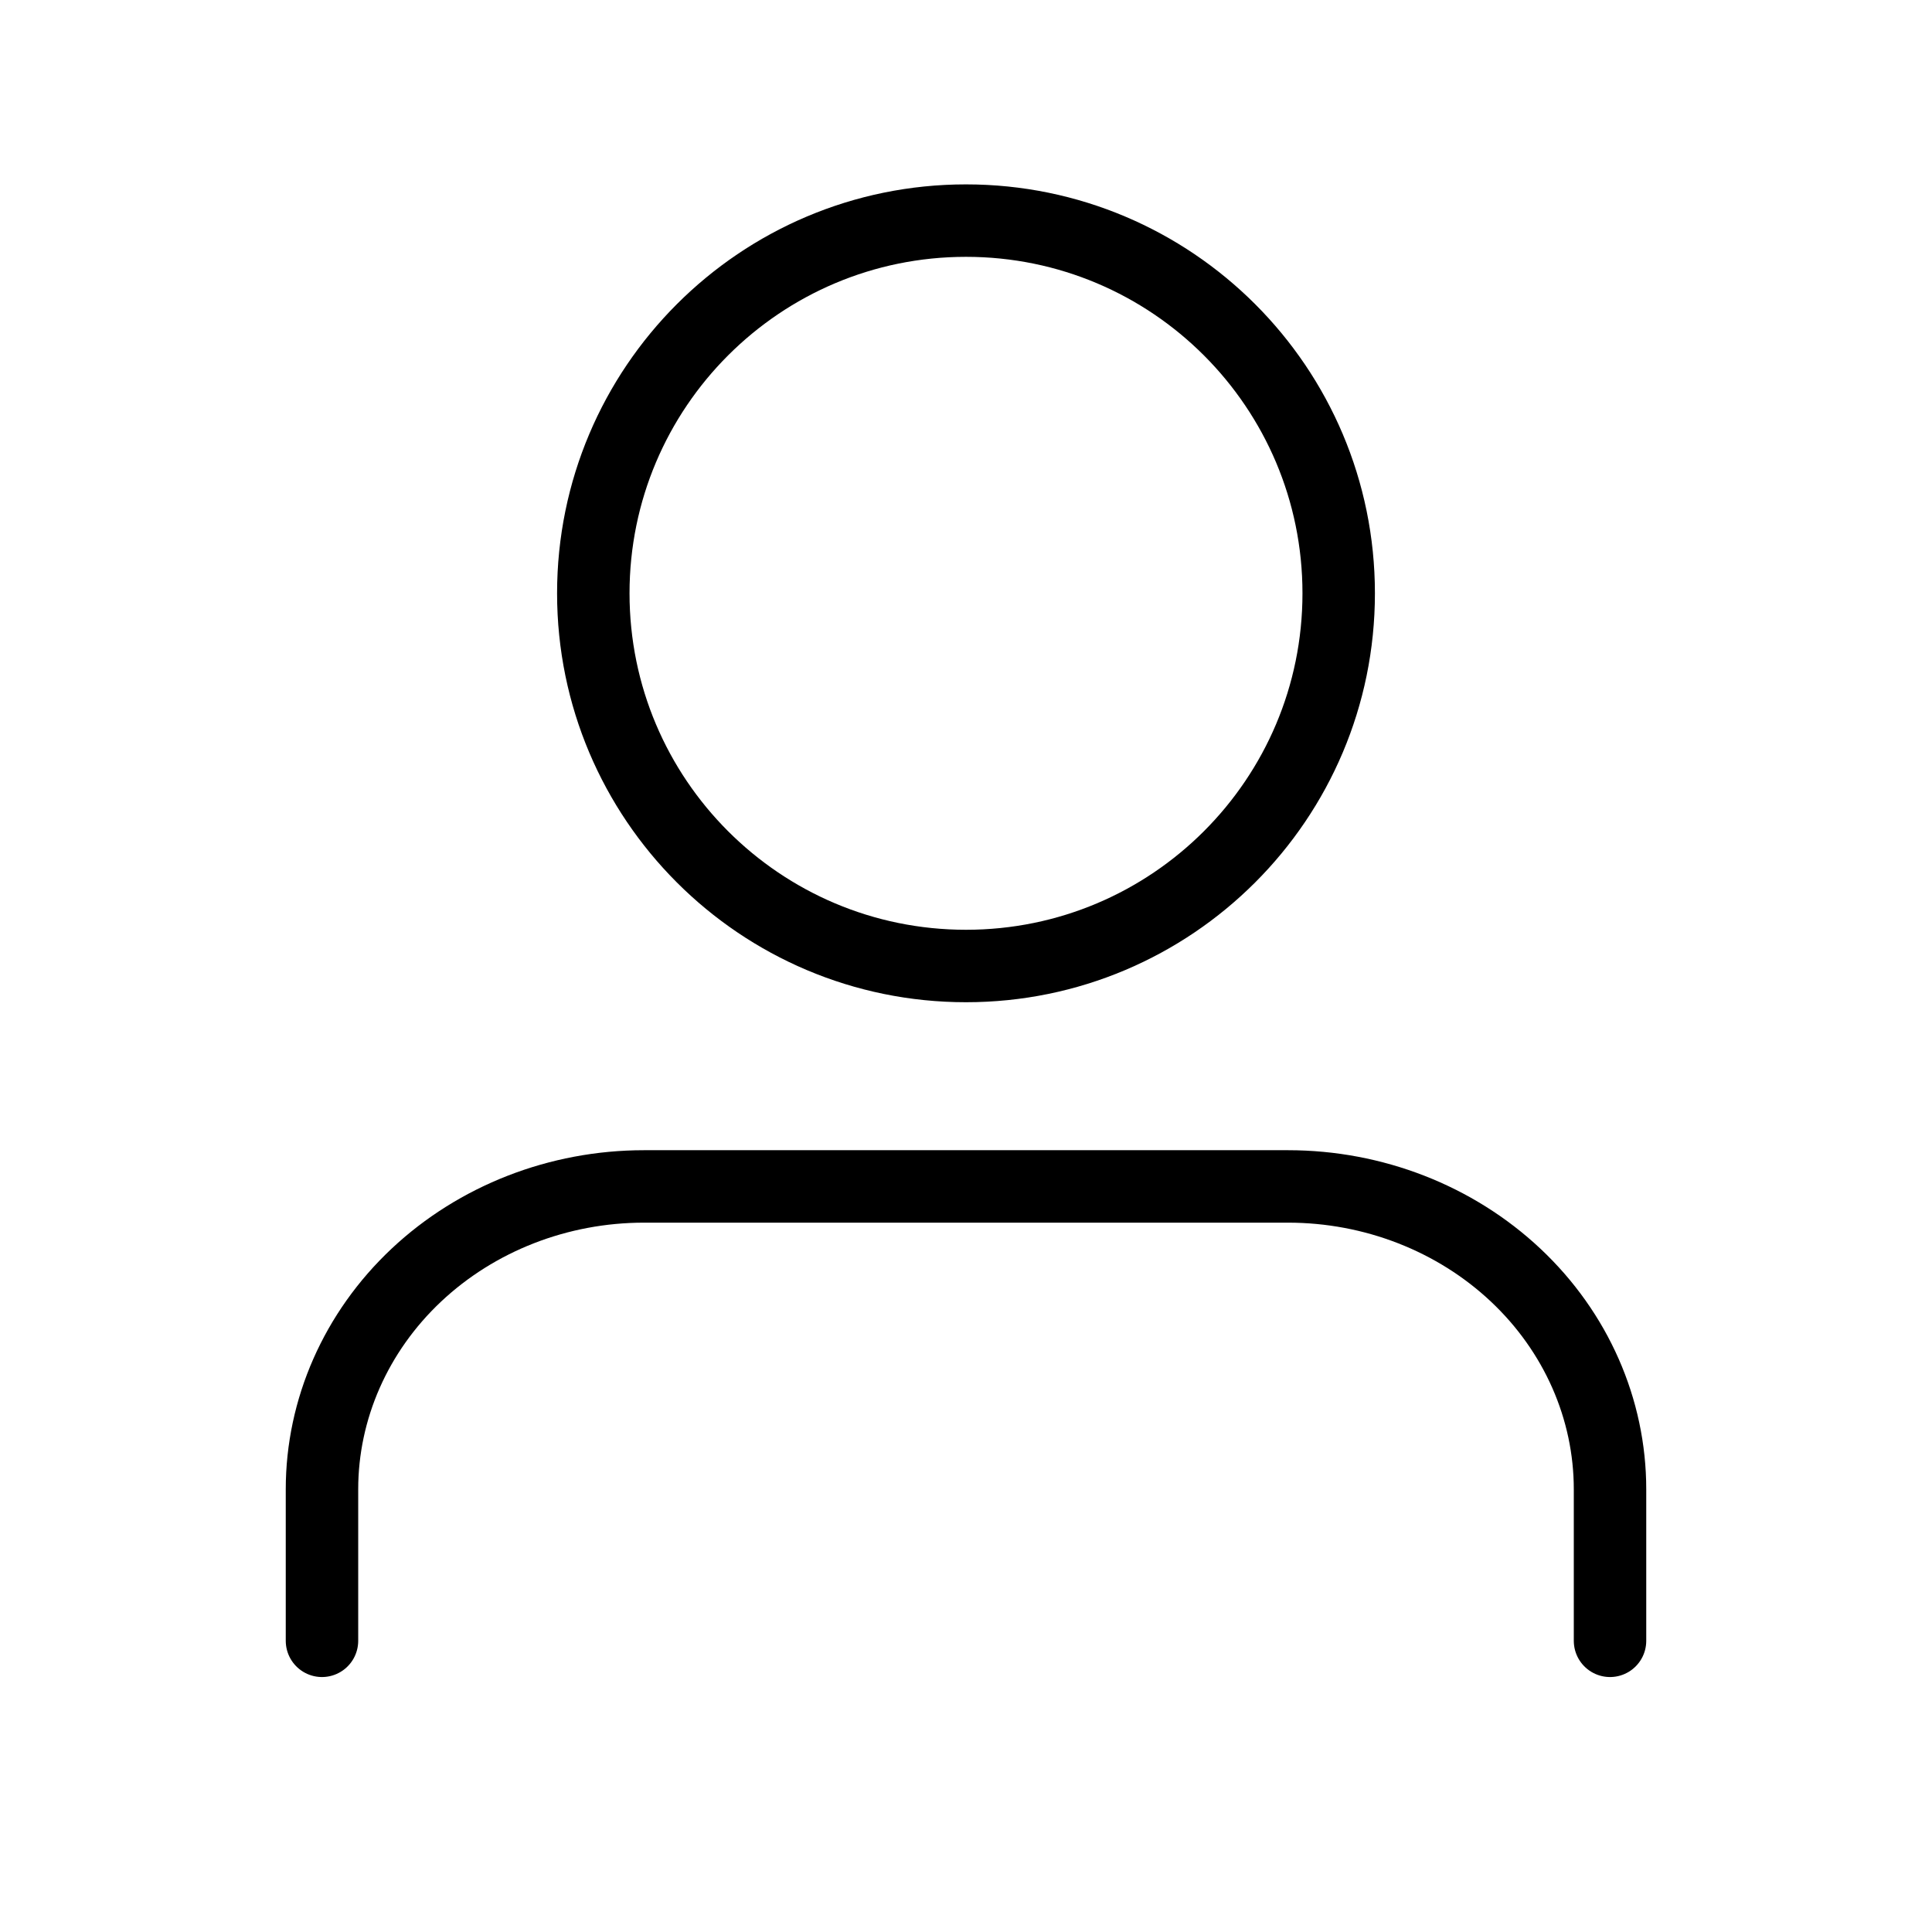
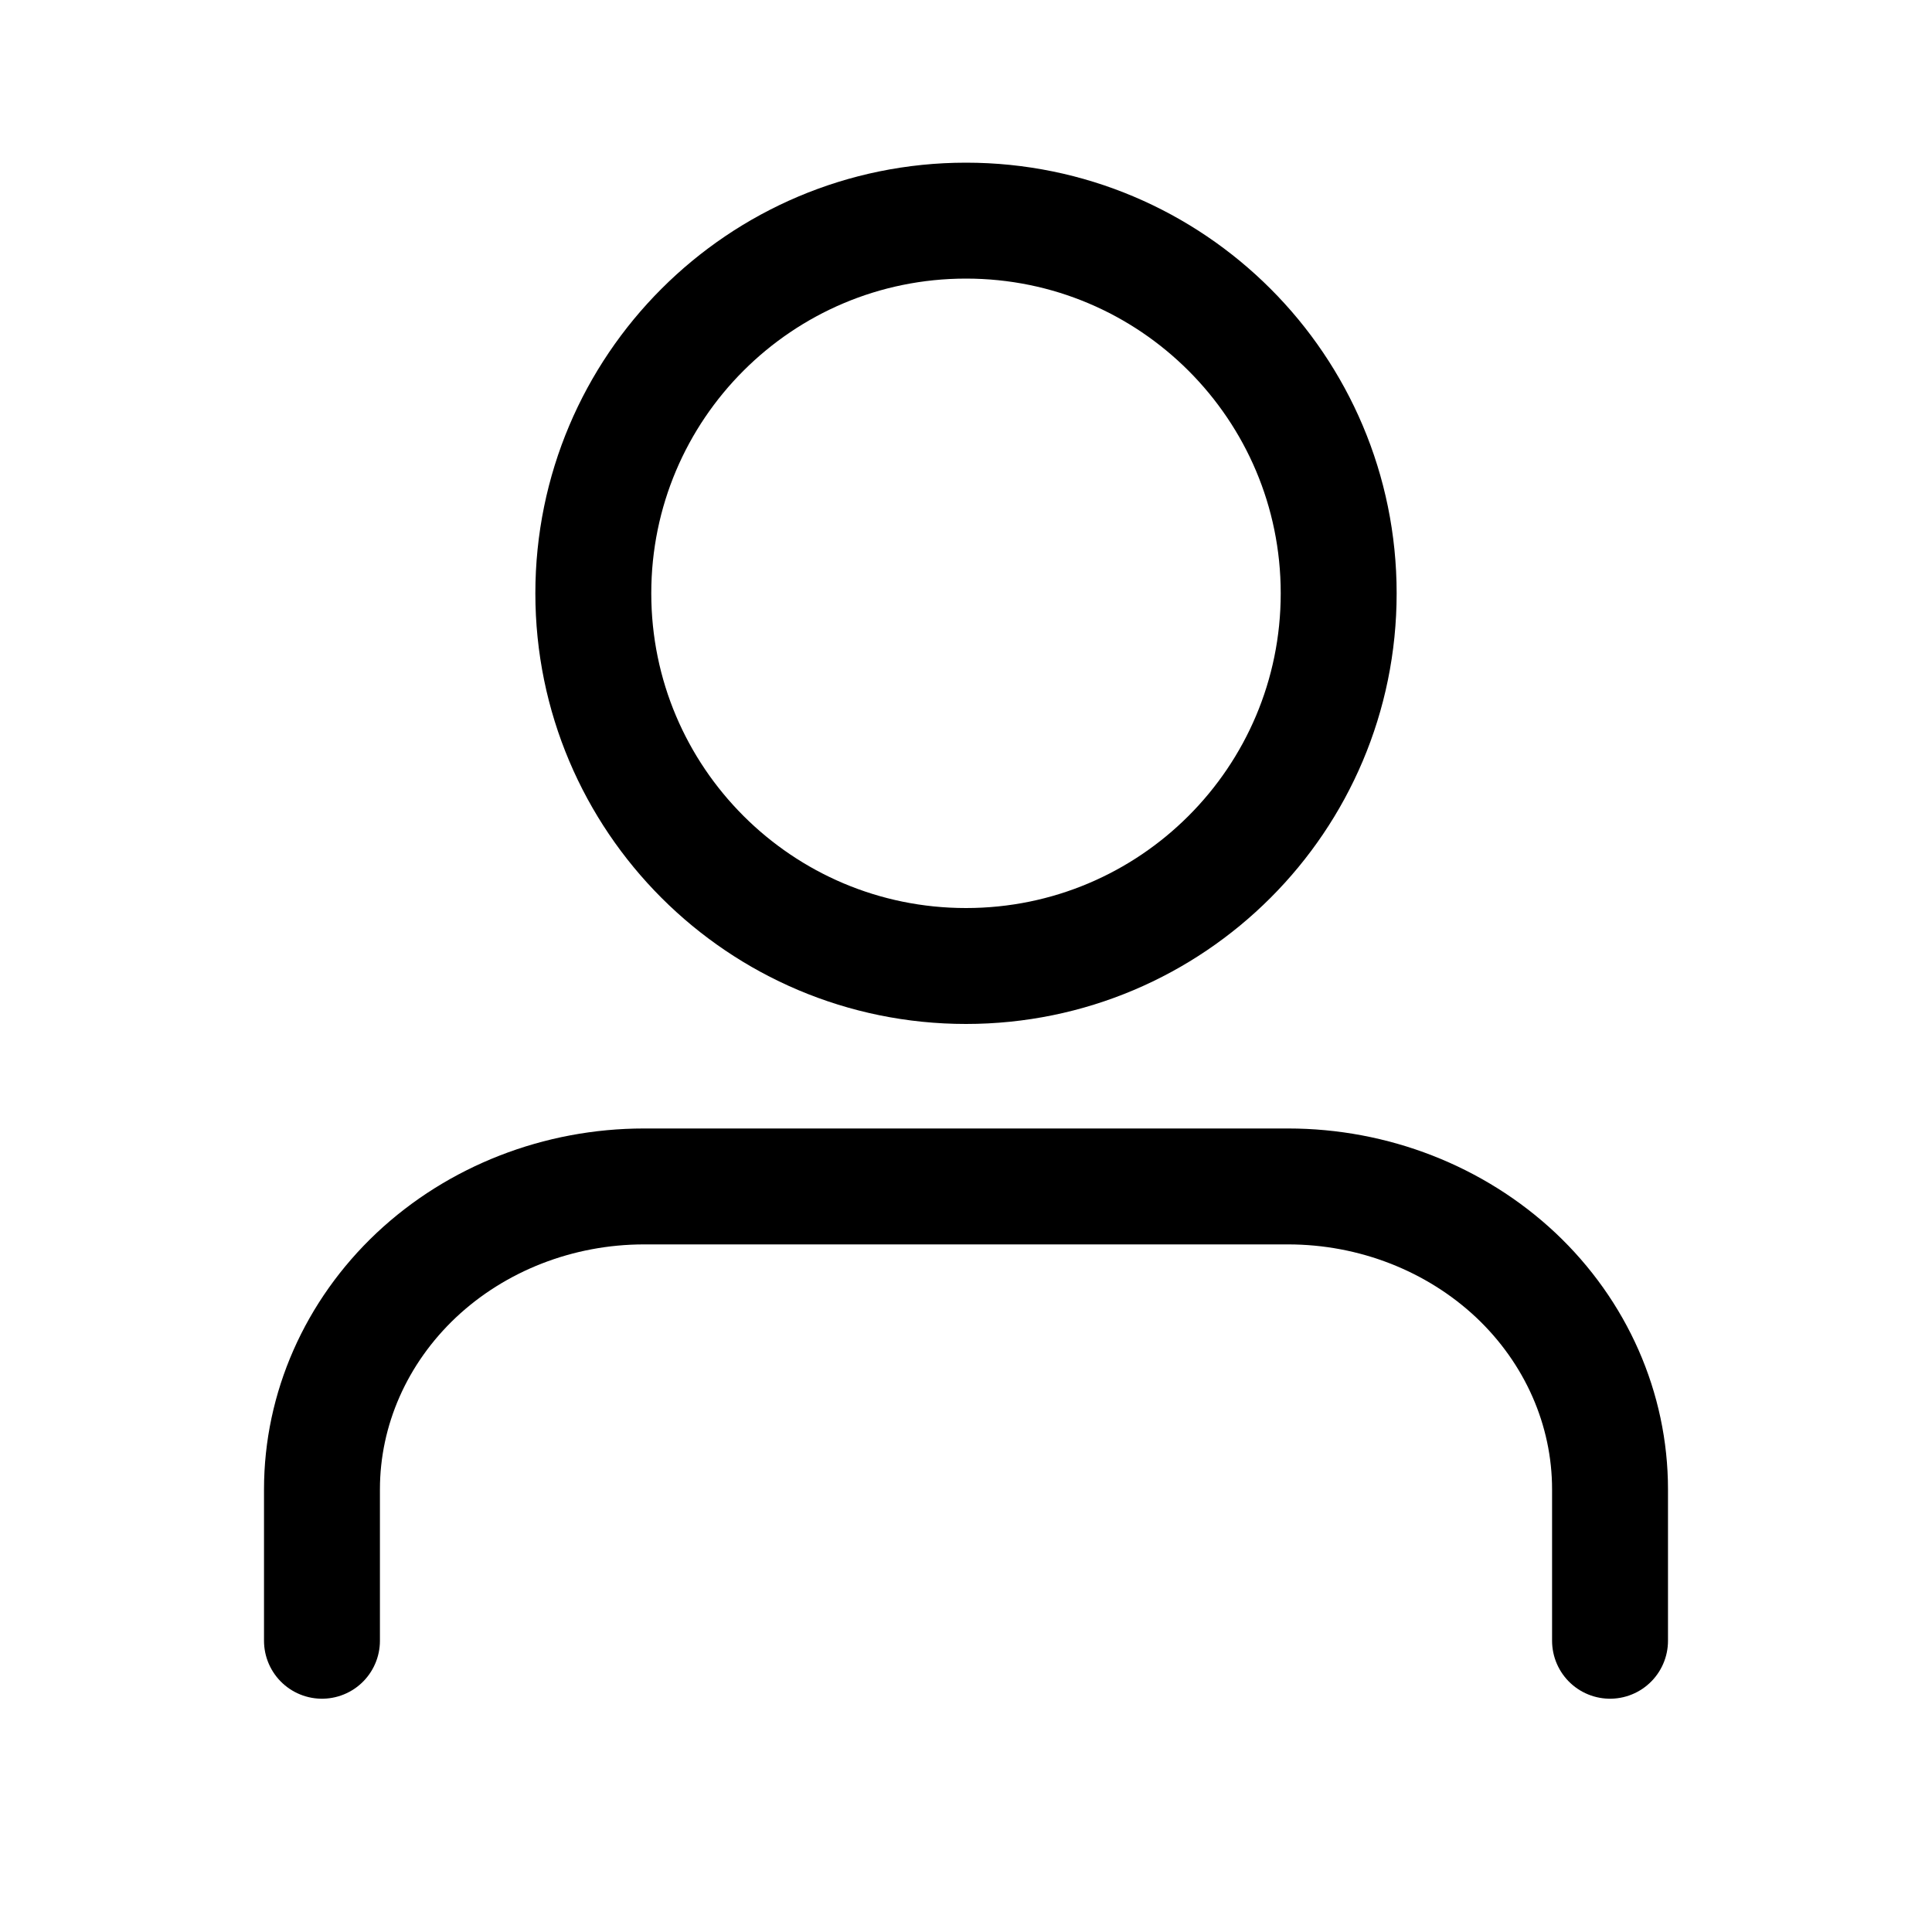
- <svg xmlns="http://www.w3.org/2000/svg" width="32" height="32" viewBox="0 0 32 32" fill="none">
-   <path d="M26.667 27.177V24.668C26.667 23.338 26.105 22.062 25.105 21.121C24.104 20.18 22.748 19.651 21.333 19.651H10.667C9.252 19.651 7.896 20.18 6.895 21.121C5.895 22.062 5.333 23.338 5.333 24.668V27.177" stroke="currentColor" stroke-width="1.2" stroke-linecap="round" stroke-linejoin="round" />
-   <path d="M16 16C19.409 16 22.173 13.236 22.173 9.827C22.173 6.418 19.409 3.654 16 3.654C12.591 3.654 9.827 6.418 9.827 9.827C9.827 13.236 12.591 16 16 16Z" stroke="currentColor" stroke-width="1.2" stroke-linecap="round" stroke-linejoin="round" />
+ <svg xmlns="http://www.w3.org/2000/svg" width="20" height="20" viewBox="0 0 20 20" fill="none">
+   <path d="M16.667 16.985V15.418C16.667 14.586 16.316 13.789 15.691 13.2C15.065 12.613 14.218 12.282 13.334 12.282H6.667C5.783 12.282 4.935 12.613 4.31 13.2C3.685 13.789 3.333 14.586 3.333 15.418V16.985" stroke="currentColor" stroke-width="1.2" stroke-linecap="round" stroke-linejoin="round" />
+   <path d="M10 10C12.131 10 13.858 8.273 13.858 6.142C13.858 4.011 12.131 2.284 10 2.284C7.869 2.284 6.142 4.011 6.142 6.142C6.142 8.273 7.869 10 10 10Z" stroke="currentColor" stroke-width="1.2" stroke-linecap="round" stroke-linejoin="round" />
</svg>
